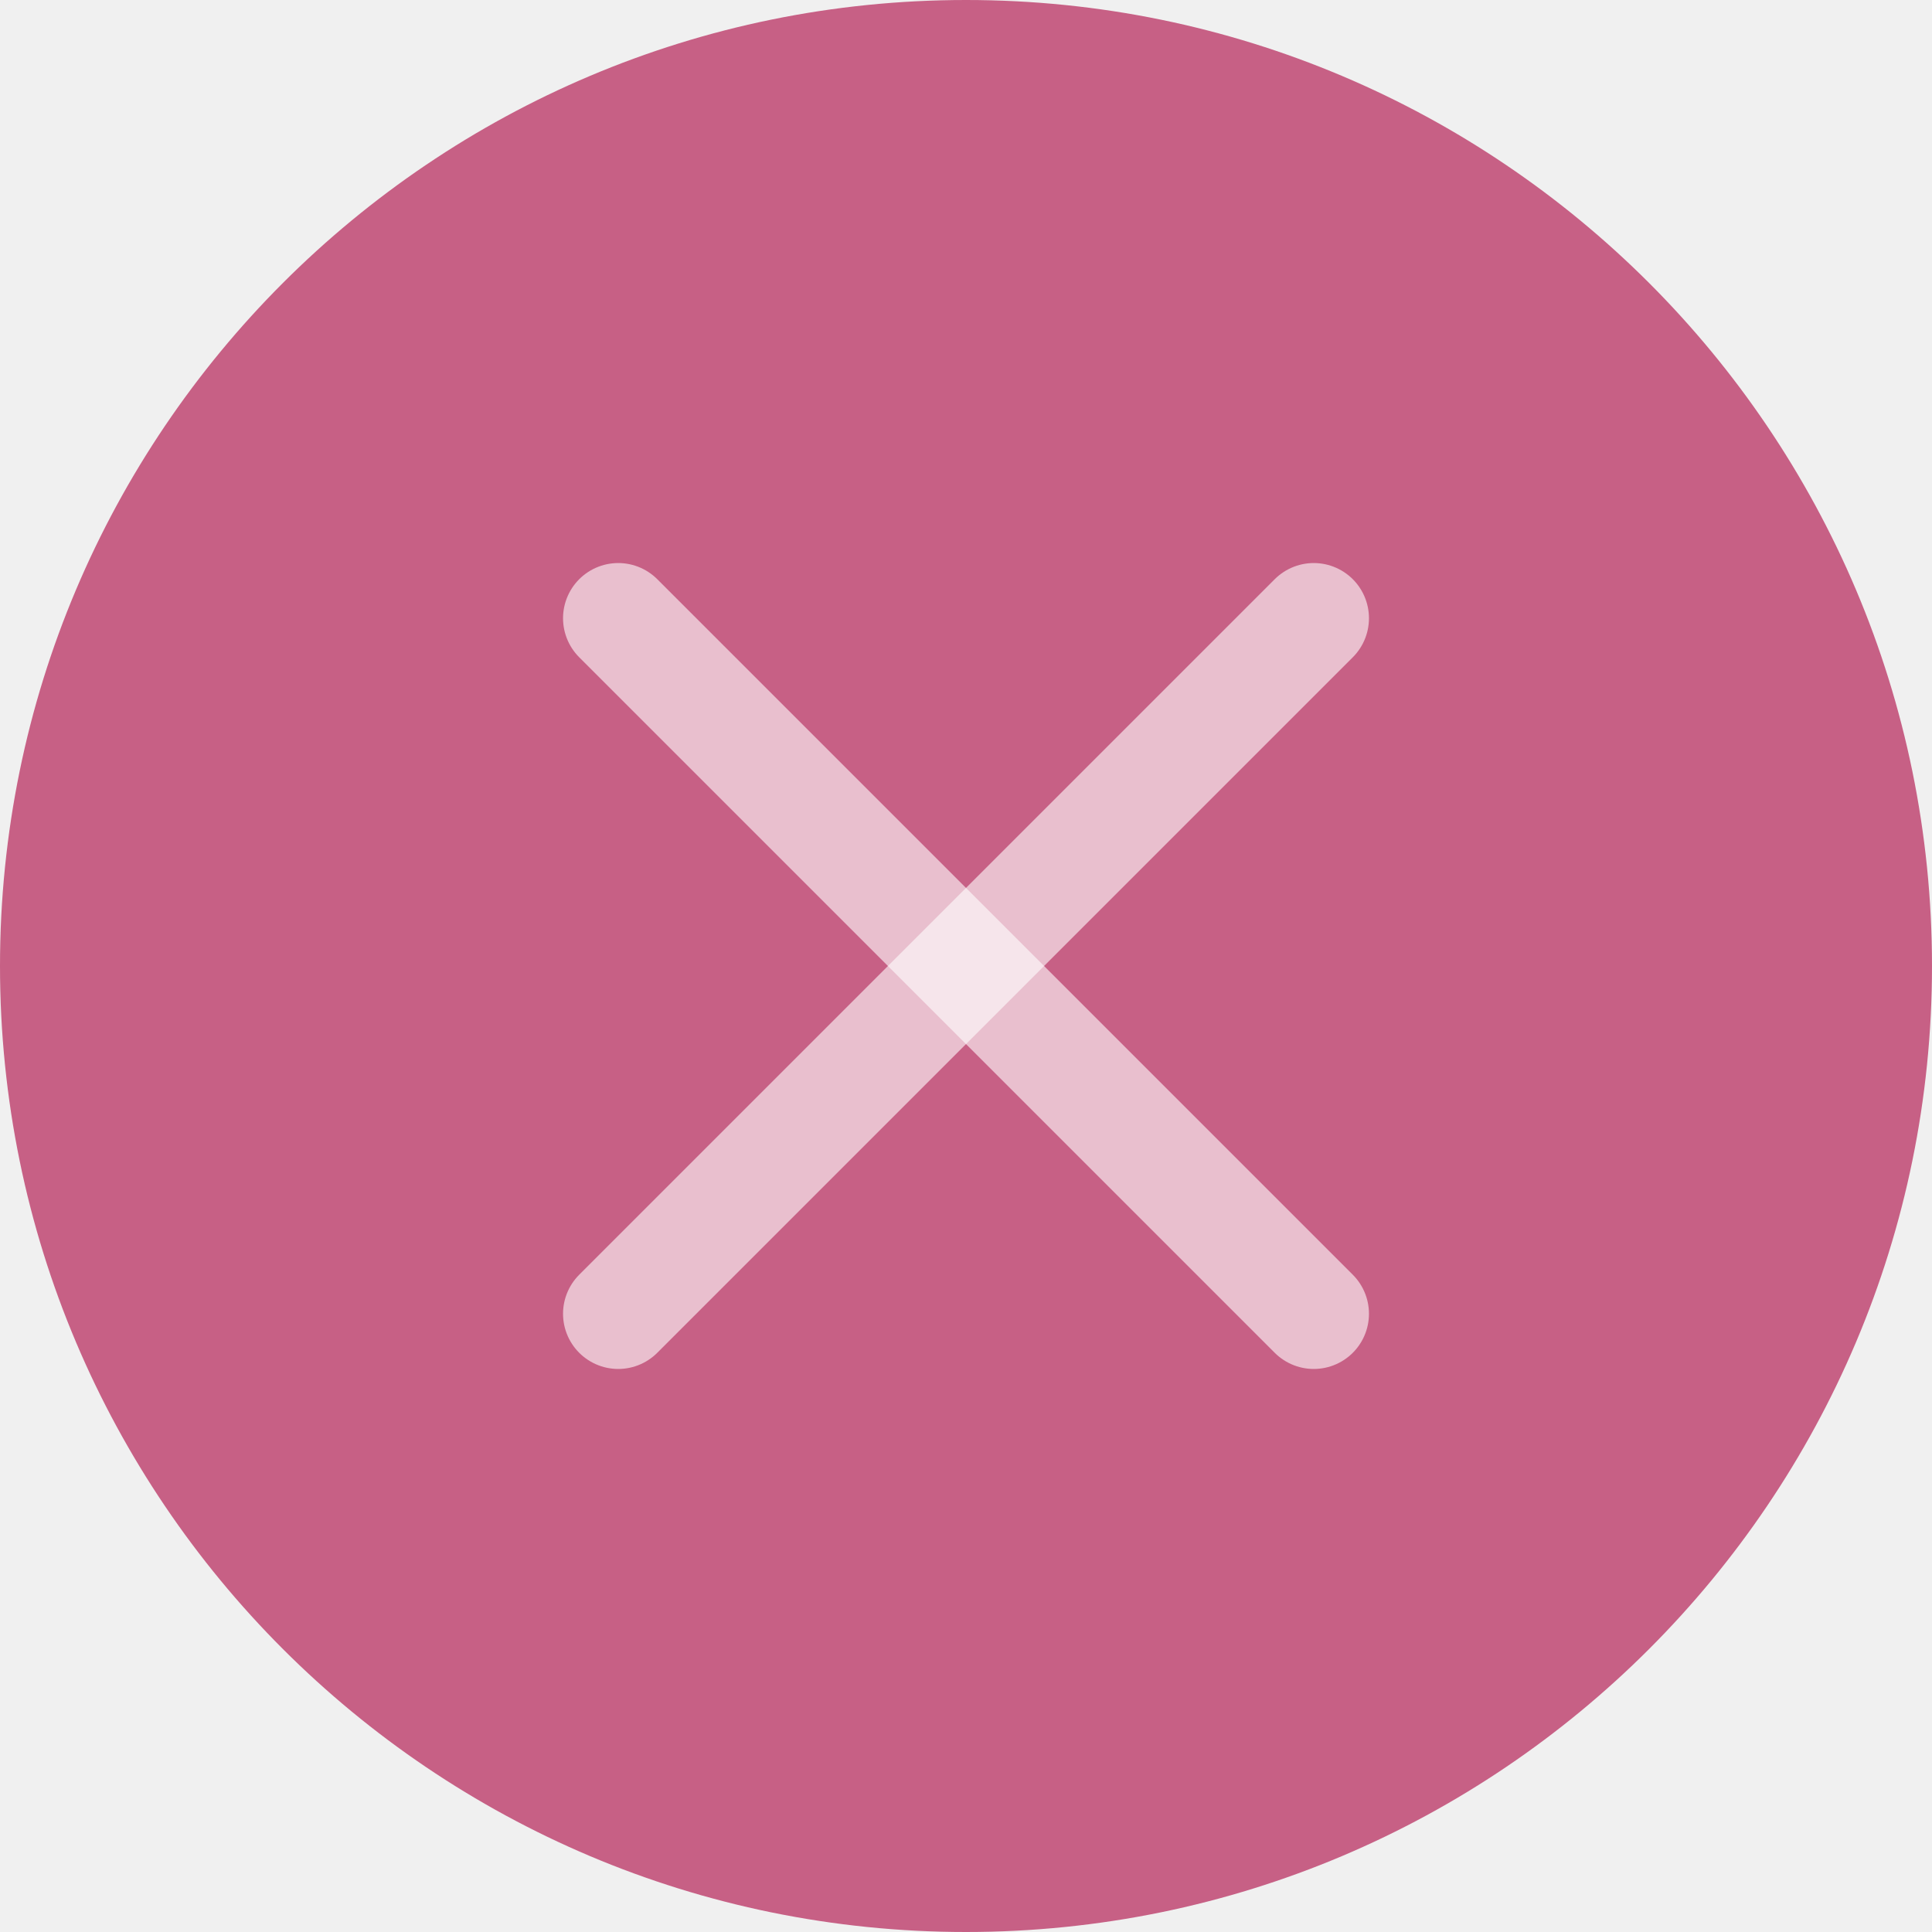
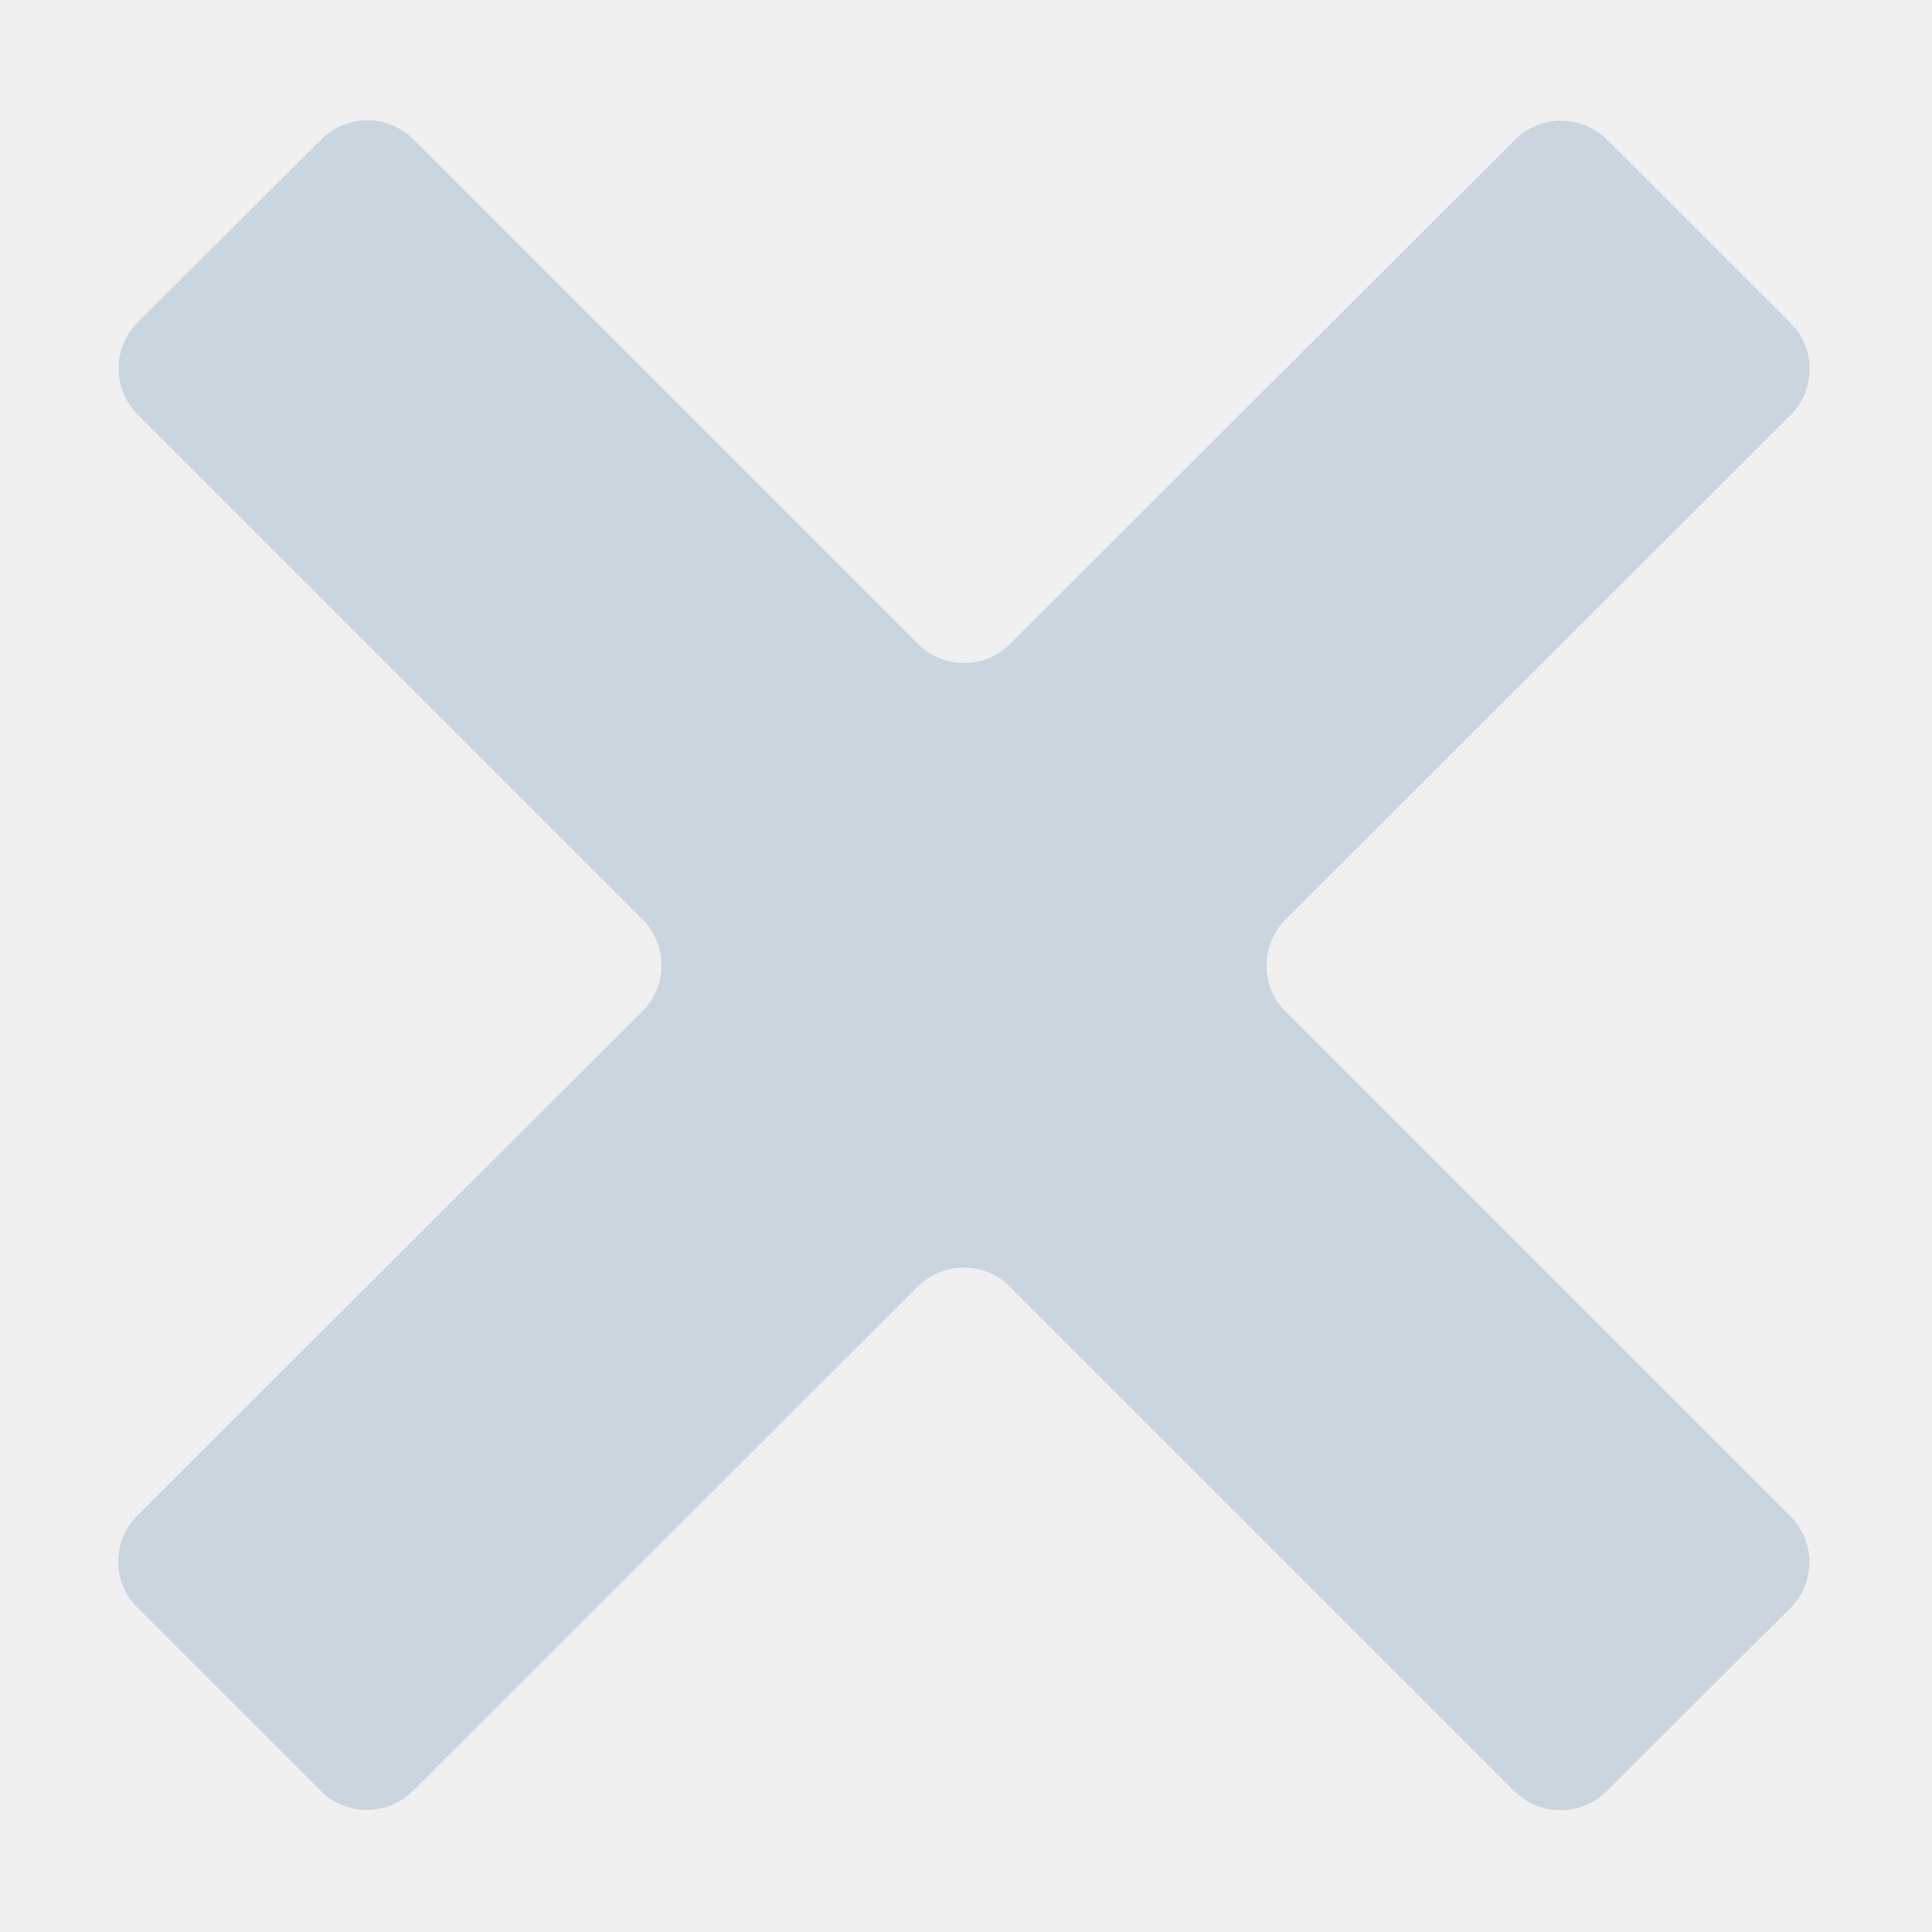
- <svg xmlns="http://www.w3.org/2000/svg" width="35" height="35" viewBox="0 0 35 35" fill="none">
-   <path d="M0 17.5C0 27.165 7.835 35 17.5 35C27.165 35 35 27.165 35 17.5C35 7.835 27.165 0 17.5 0C7.835 0 0 7.835 0 17.5Z" fill="#AC003E" fill-opacity="0.6" />
-   <path d="M23.8 11.2L11.2 23.8" stroke="white" stroke-opacity="0.6" stroke-width="2" stroke-linecap="round" stroke-linejoin="round" />
-   <path d="M23.8 23.8L11.2 11.2" stroke="white" stroke-opacity="0.6" stroke-width="2" stroke-linecap="round" stroke-linejoin="round" />
+ <svg xmlns="http://www.w3.org/2000/svg" id="SvgjsSvg1001" width="288" height="288" version="1.1">
+   <defs id="SvgjsDefs1002" />
+   <g id="SvgjsG1008" transform="matrix(1,0,0,1,0,0)">
+     <svg width="288" height="288" enable-background="new 0 0 24 24" viewBox="0 0 24 24">
+       <path d="M22.245,4.015c0.313,0.313,0.313,0.826,0,1.139l-6.276,6.27c-0.313,0.312-0.313,0.826,0,1.14l6.273,6.272  c0.313,0.313,0.313,0.826,0,1.14l-2.285,2.277c-0.314,0.312-0.828,0.312-1.142,0l-6.271-6.271c-0.313-0.313-0.828-0.313-1.141,0  l-6.276,6.267c-0.313,0.313-0.828,0.313-1.141,0l-2.282-2.28c-0.313-0.313-0.313-0.826,0-1.14l6.278-6.269  c0.313-0.312,0.313-0.826,0-1.14L1.709,5.147c-0.314-0.313-0.314-0.827,0-1.14l2.284-2.278C4.308,1.417,4.821,1.417,5.135,1.73  L11.405,8c0.314,0.314,0.828,0.314,1.141,0.001l6.276-6.267c0.312-0.312,0.826-0.312,1.141,0L22.245,4.015z" fill="#cbd5e0" class="color000 svgShape" />
+     </svg>
+   </g>
</svg>
